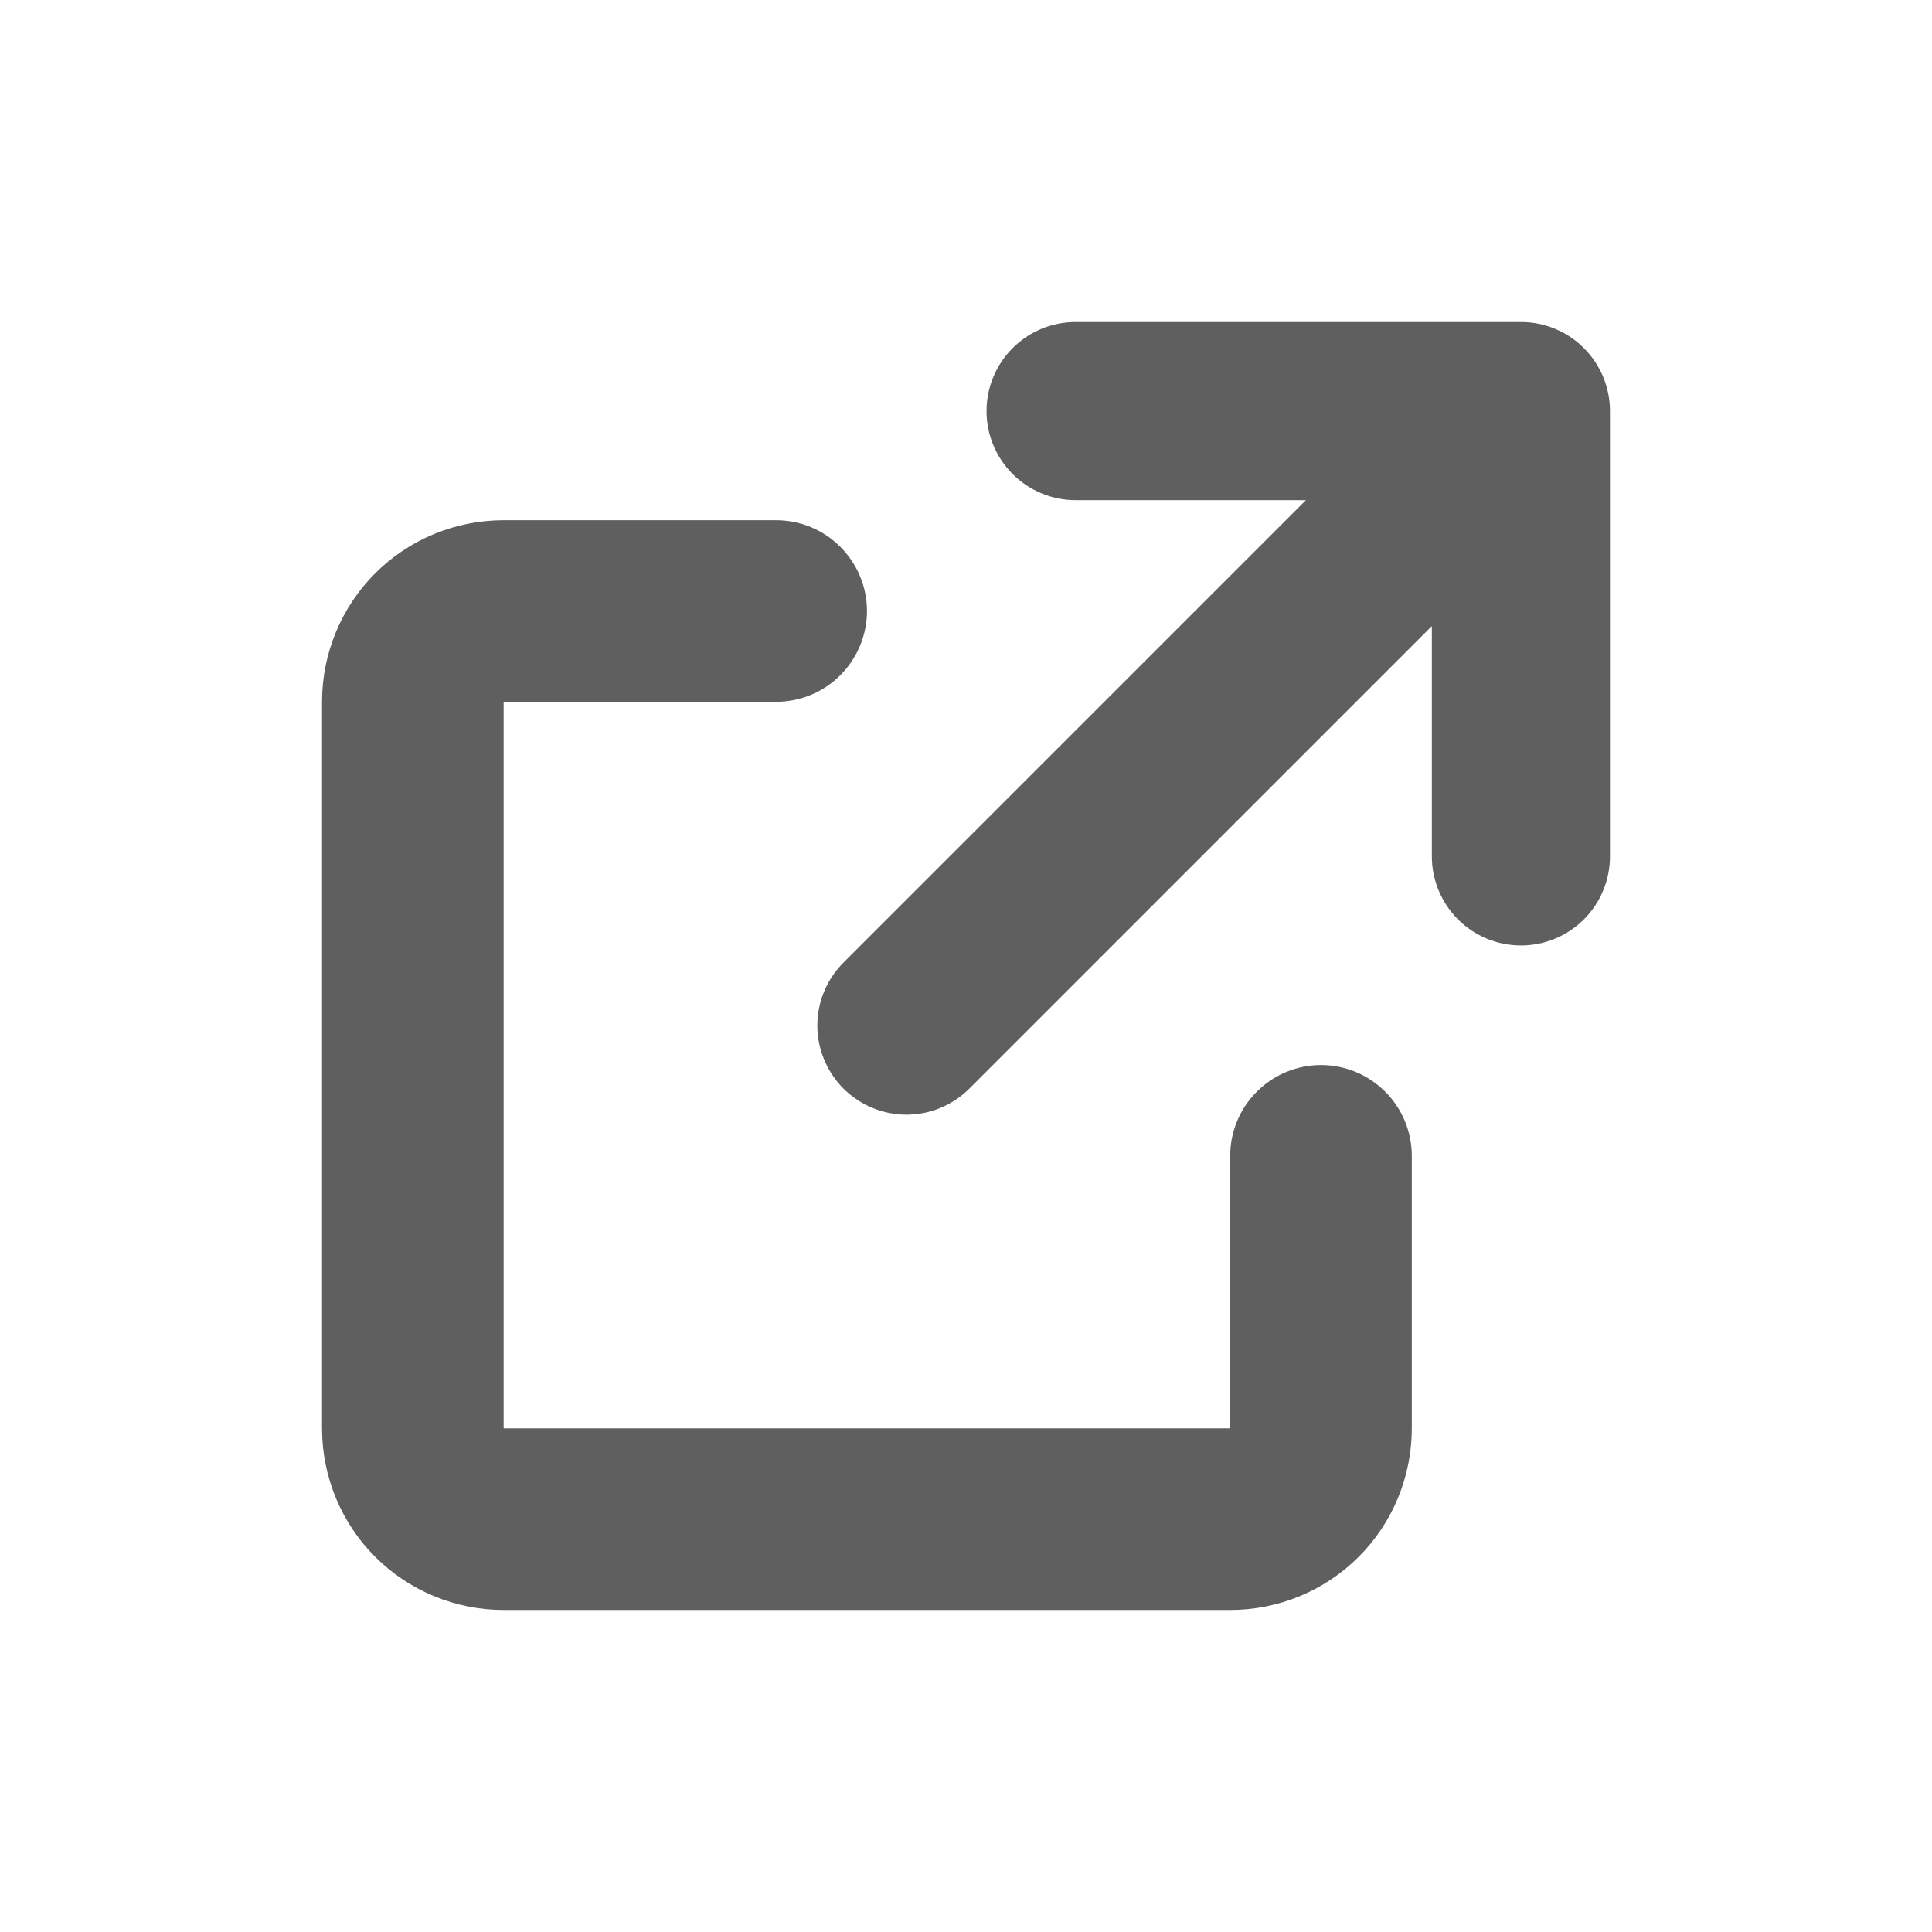
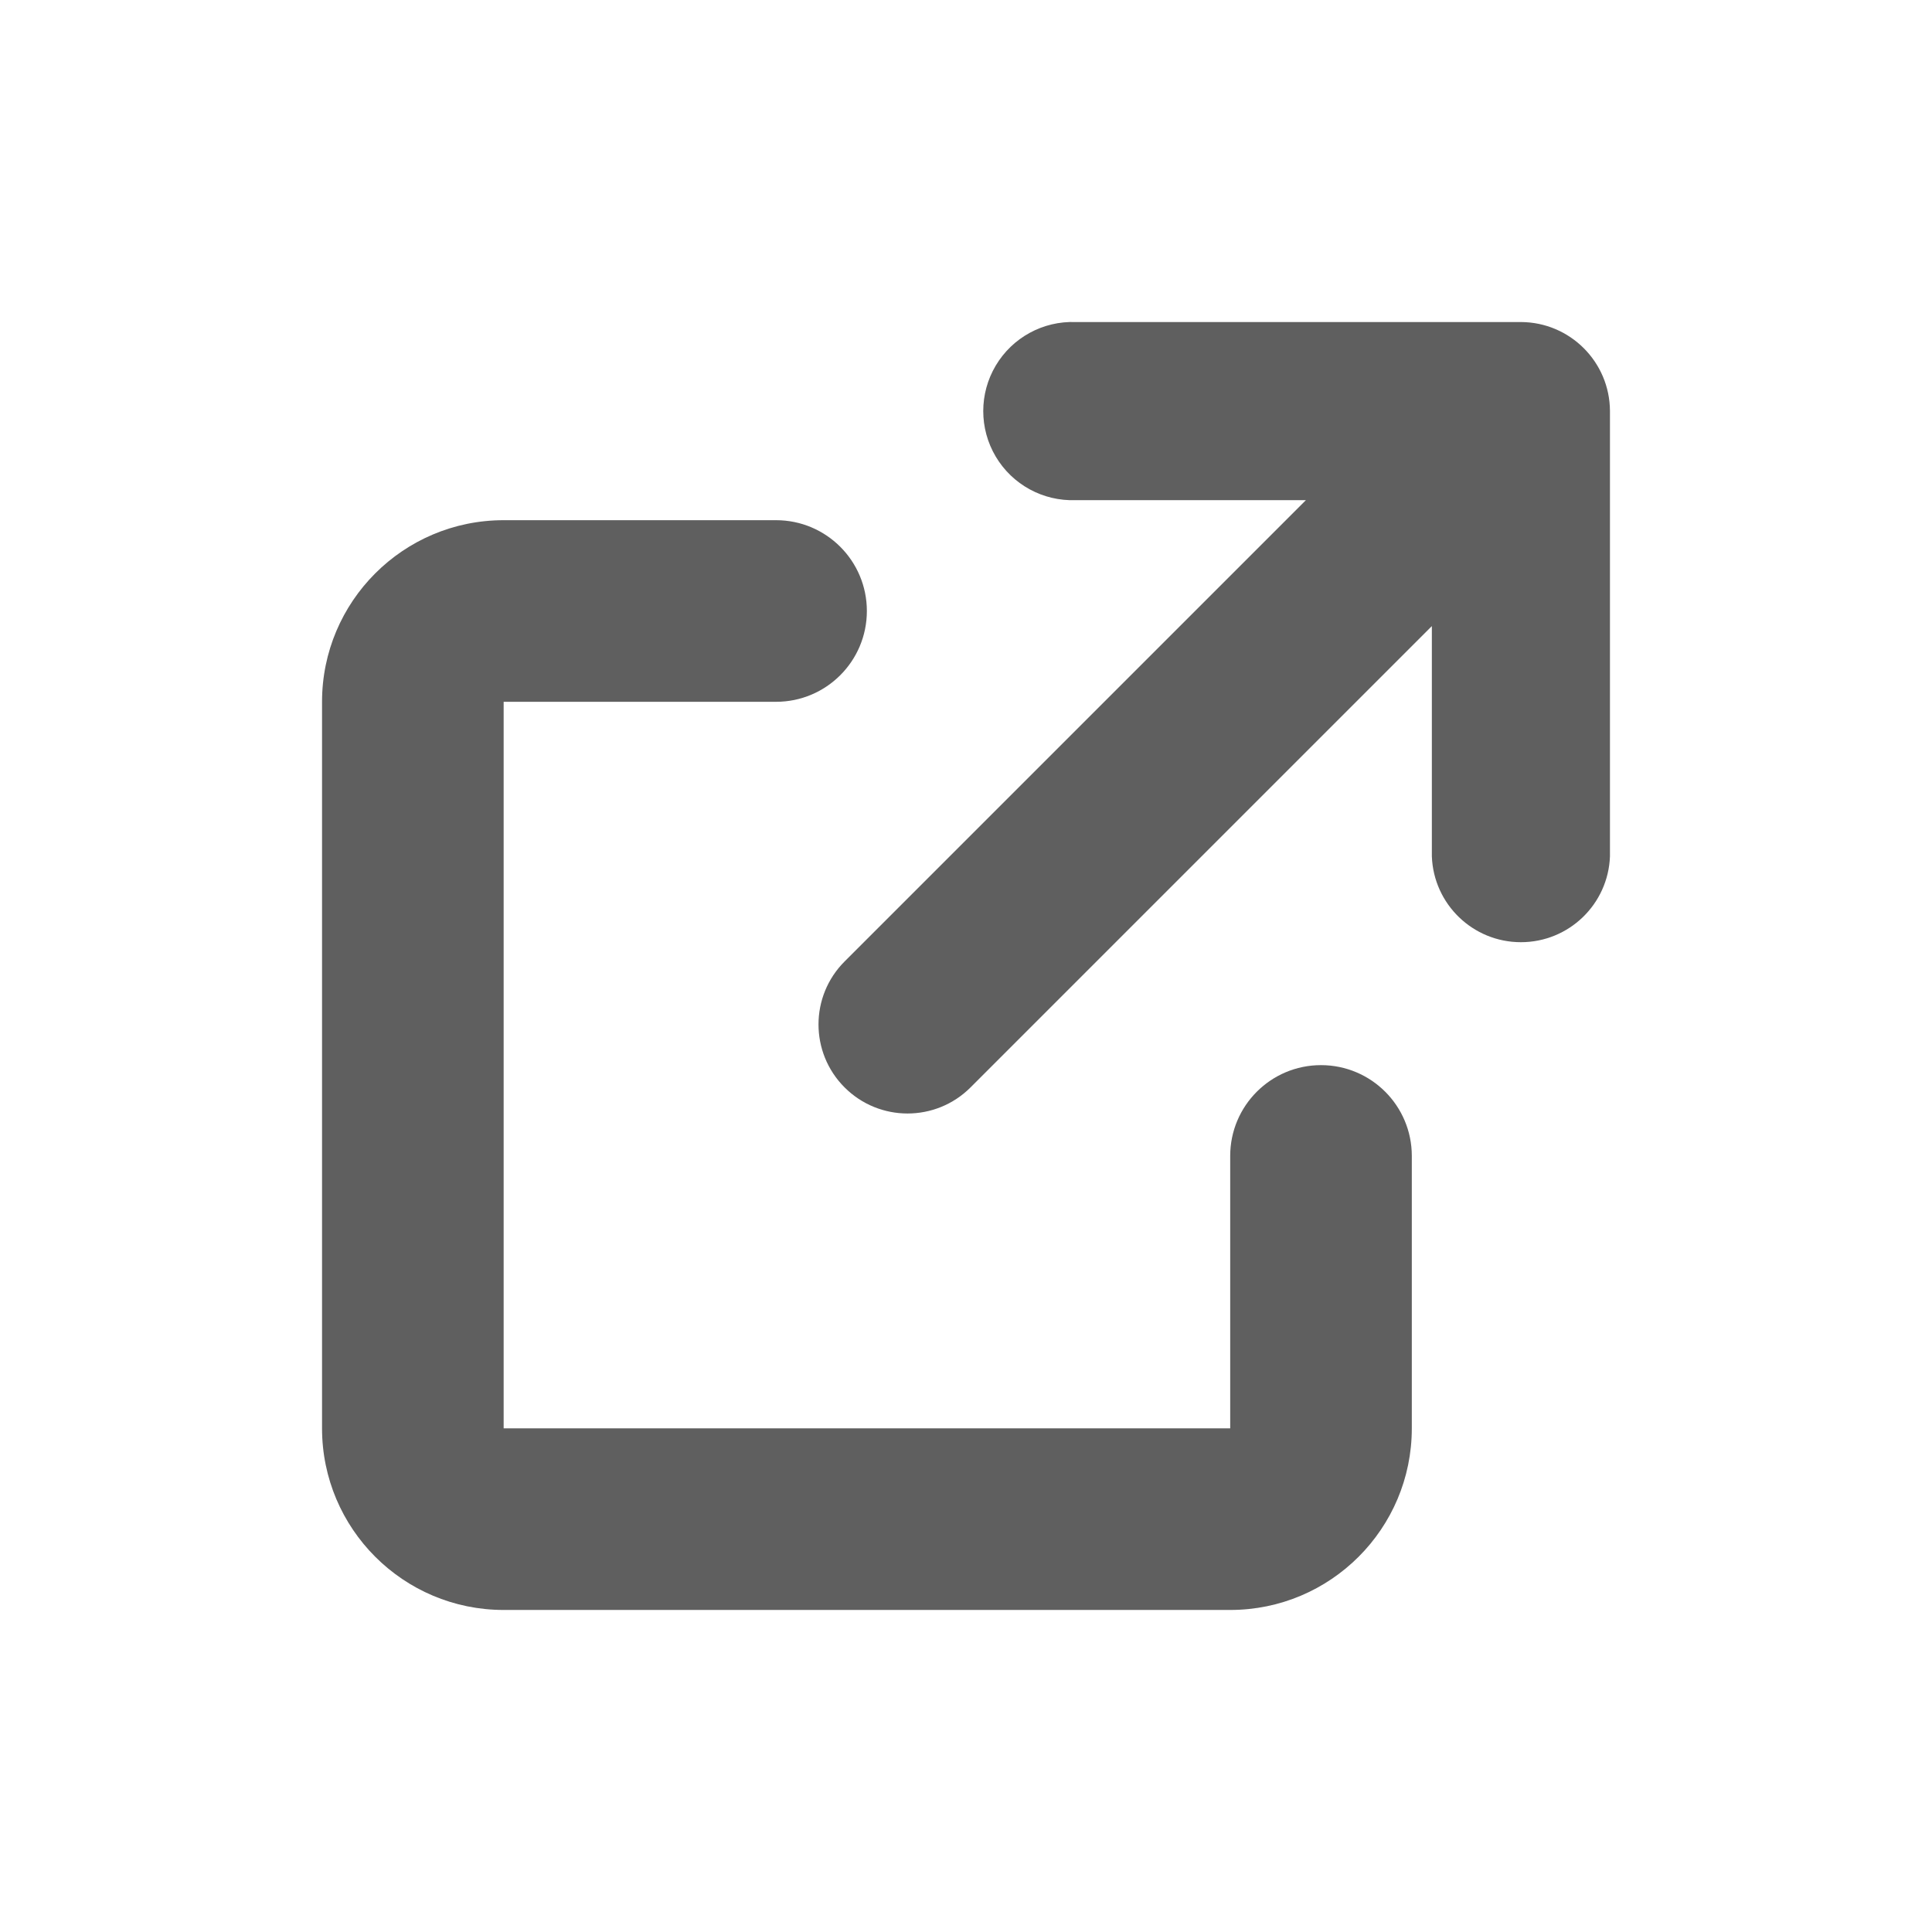
- <svg xmlns="http://www.w3.org/2000/svg" width="16" height="16" viewBox="0 0 16 16" fill="none">
-   <path d="M8.908 2.667C8.712 2.667 8.525 2.744 8.386 2.883C8.248 3.021 8.17 3.209 8.17 3.404C8.17 3.6 8.248 3.787 8.386 3.926C8.525 4.064 8.712 4.142 8.908 4.142H10.815L6.994 7.963C6.924 8.031 6.868 8.112 6.829 8.202C6.79 8.292 6.77 8.389 6.769 8.487C6.768 8.585 6.787 8.682 6.824 8.772C6.861 8.863 6.916 8.945 6.985 9.015C7.055 9.084 7.137 9.139 7.228 9.176C7.318 9.213 7.415 9.232 7.513 9.231C7.611 9.23 7.708 9.21 7.798 9.171C7.888 9.132 7.969 9.076 8.037 9.006L11.858 5.185V7.092C11.858 7.288 11.936 7.475 12.074 7.614C12.213 7.752 12.4 7.83 12.596 7.83C12.791 7.83 12.979 7.752 13.117 7.614C13.256 7.475 13.333 7.288 13.333 7.092V3.404C13.333 3.209 13.256 3.021 13.117 2.883C12.979 2.744 12.791 2.667 12.596 2.667H8.908Z" fill="#5f5f5f" />
-   <path d="M4.171 4.308C3.772 4.308 3.389 4.466 3.107 4.748C2.825 5.03 2.667 5.413 2.667 5.812V11.829C2.667 12.228 2.825 12.611 3.107 12.893C3.389 13.175 3.772 13.333 4.171 13.333H10.188C10.587 13.333 10.97 13.175 11.252 12.893C11.534 12.611 11.692 12.228 11.692 11.829V9.573C11.692 9.373 11.613 9.182 11.472 9.041C11.331 8.9 11.14 8.82 10.94 8.82C10.741 8.82 10.549 8.9 10.408 9.041C10.267 9.182 10.188 9.373 10.188 9.573V11.829H4.171V5.812H6.427C6.627 5.812 6.818 5.733 6.959 5.592C7.1 5.451 7.18 5.259 7.18 5.06C7.18 4.86 7.1 4.669 6.959 4.528C6.818 4.387 6.627 4.308 6.427 4.308H4.171Z" fill="#5f5f5f" />
+ <svg xmlns="http://www.w3.org/2000/svg" width="16" height="16" fill="none">
+   <path fill="#5f5f5f" d="M8.908 2.667a.738.738 0 1 0 0 1.475h1.907l-3.82 3.82a.737.737 0 1 0 1.042 1.044l3.821-3.821v1.907a.738.738 0 0 0 1.475 0V3.404a.74.74 0 0 0-.737-.737z" />
+   <path fill="#5f5f5f" d="M4.171 4.308a1.504 1.504 0 0 0-1.504 1.504v6.017a1.504 1.504 0 0 0 1.504 1.504h6.017a1.504 1.504 0 0 0 1.504-1.504V9.573a.752.752 0 1 0-1.504 0v2.256H4.171V5.812h2.256a.752.752 0 0 0 0-1.504z" />
</svg>
